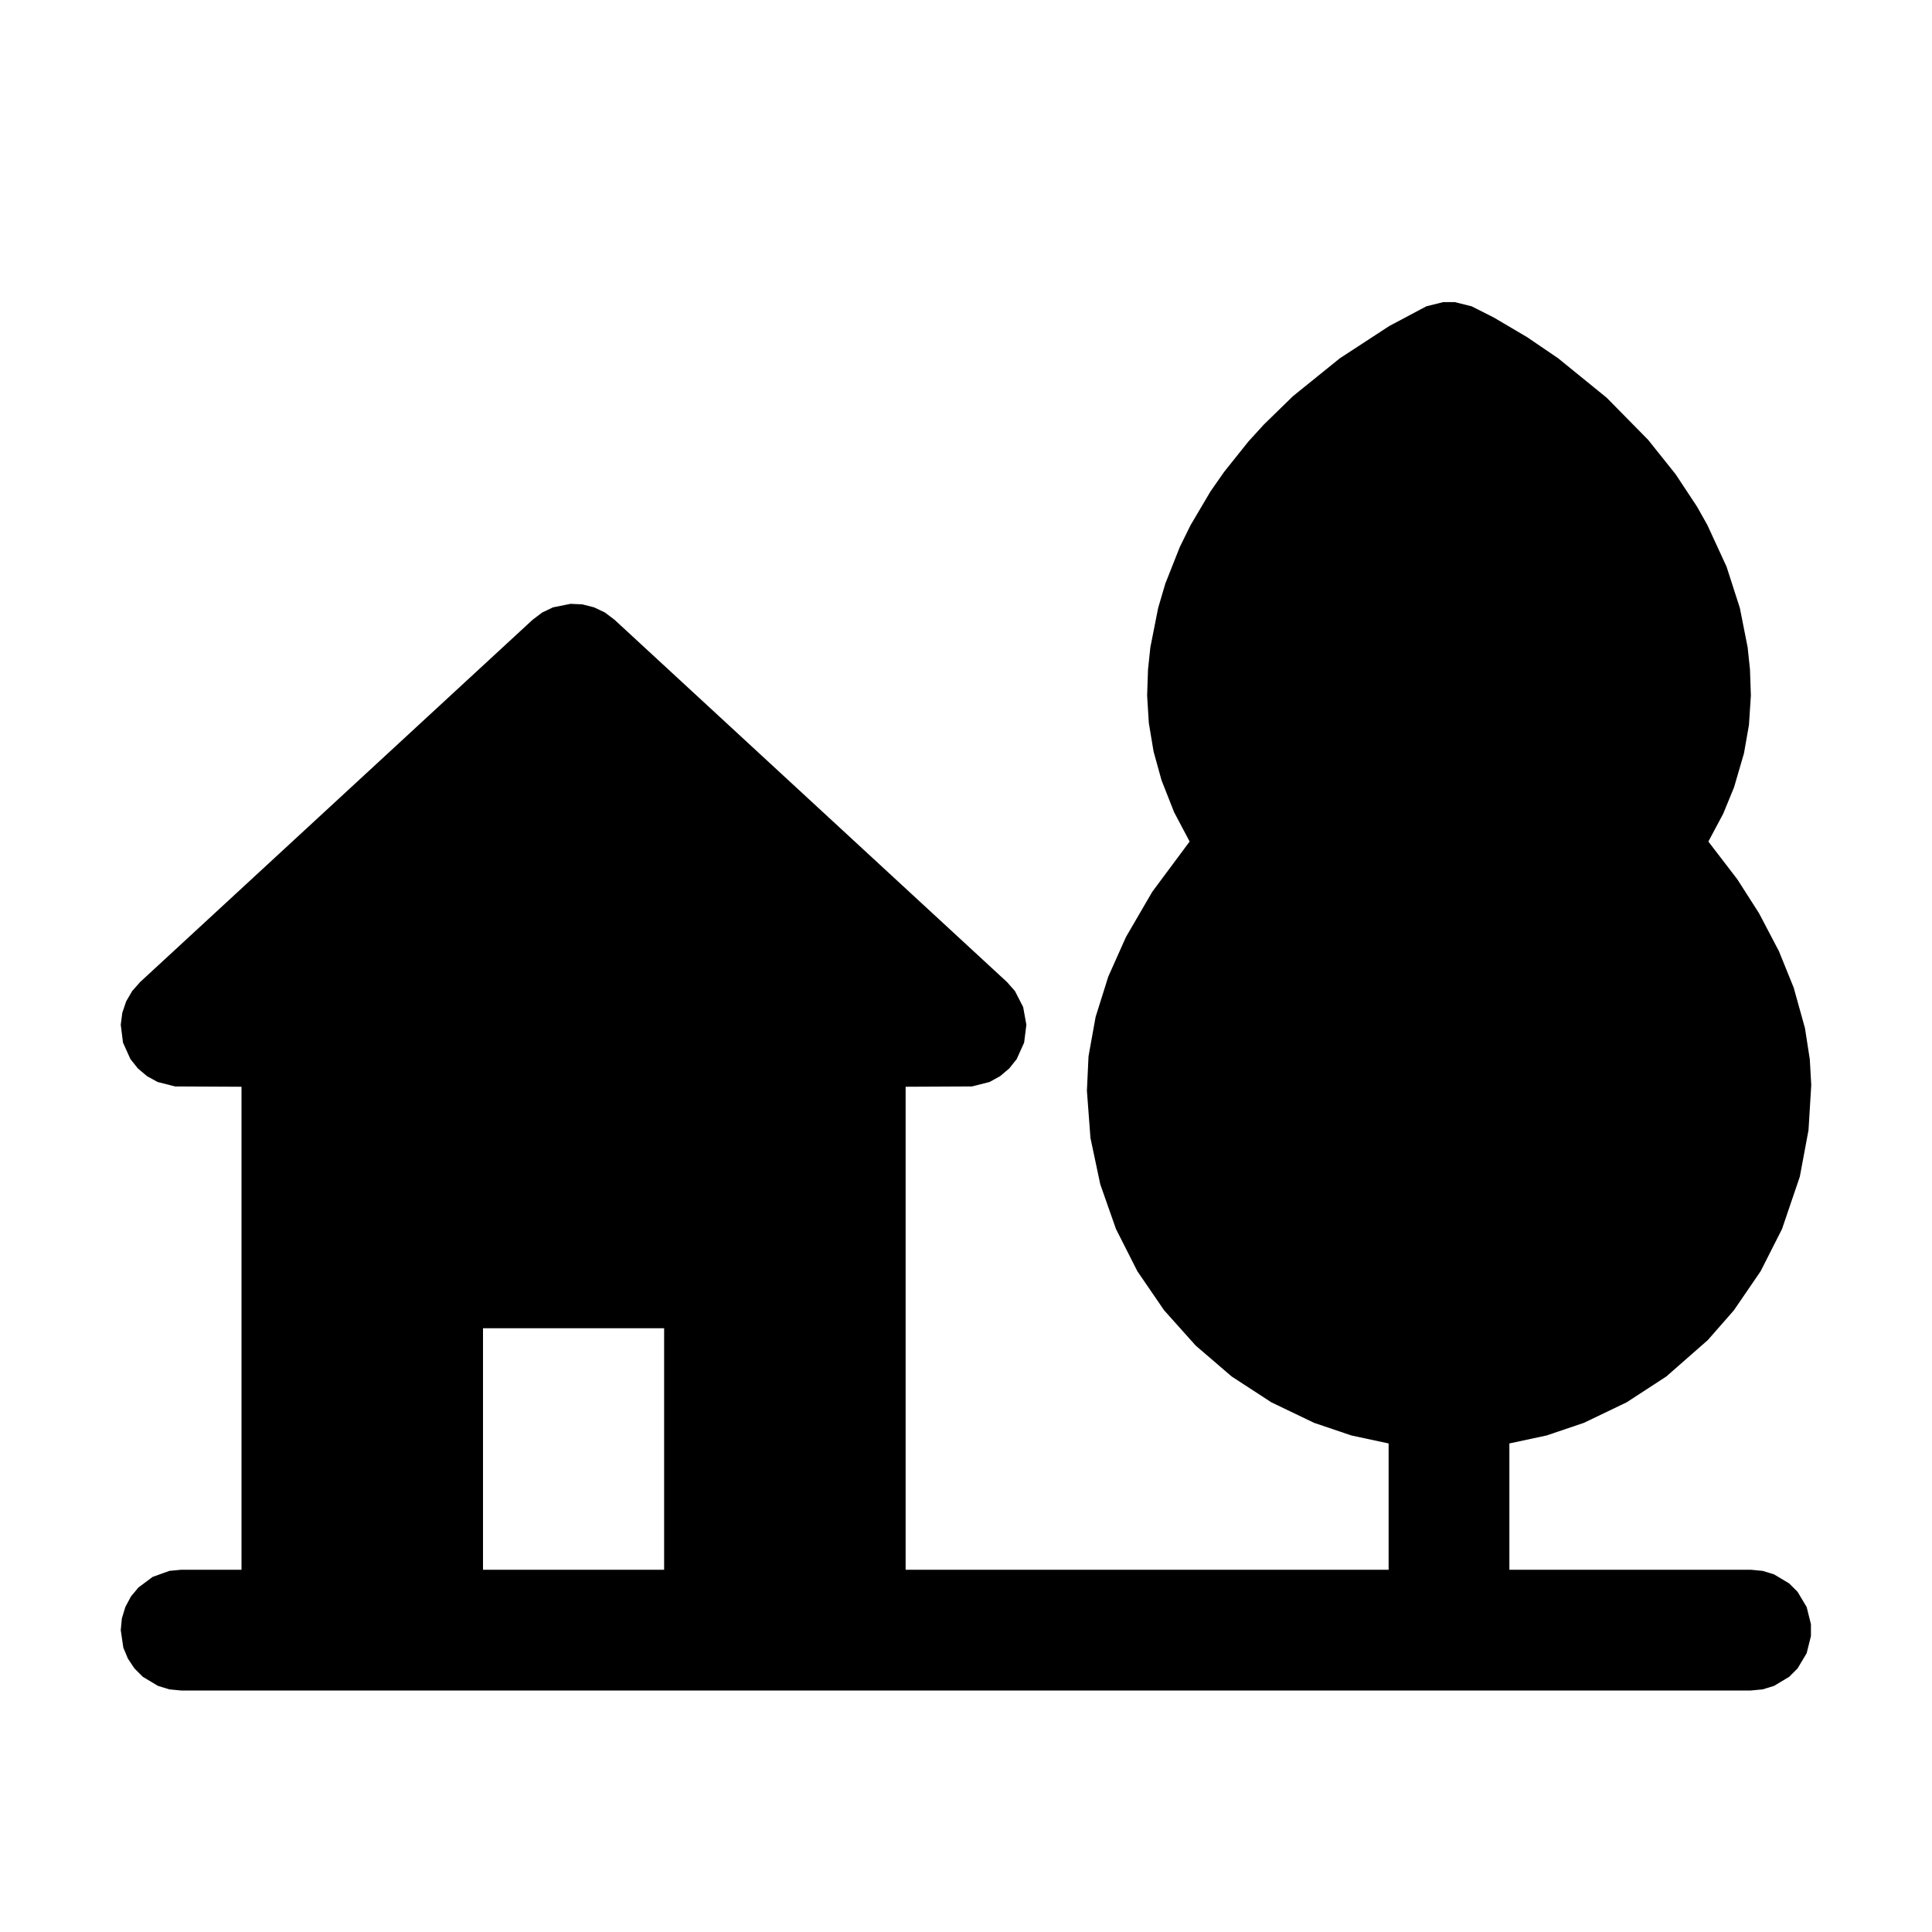
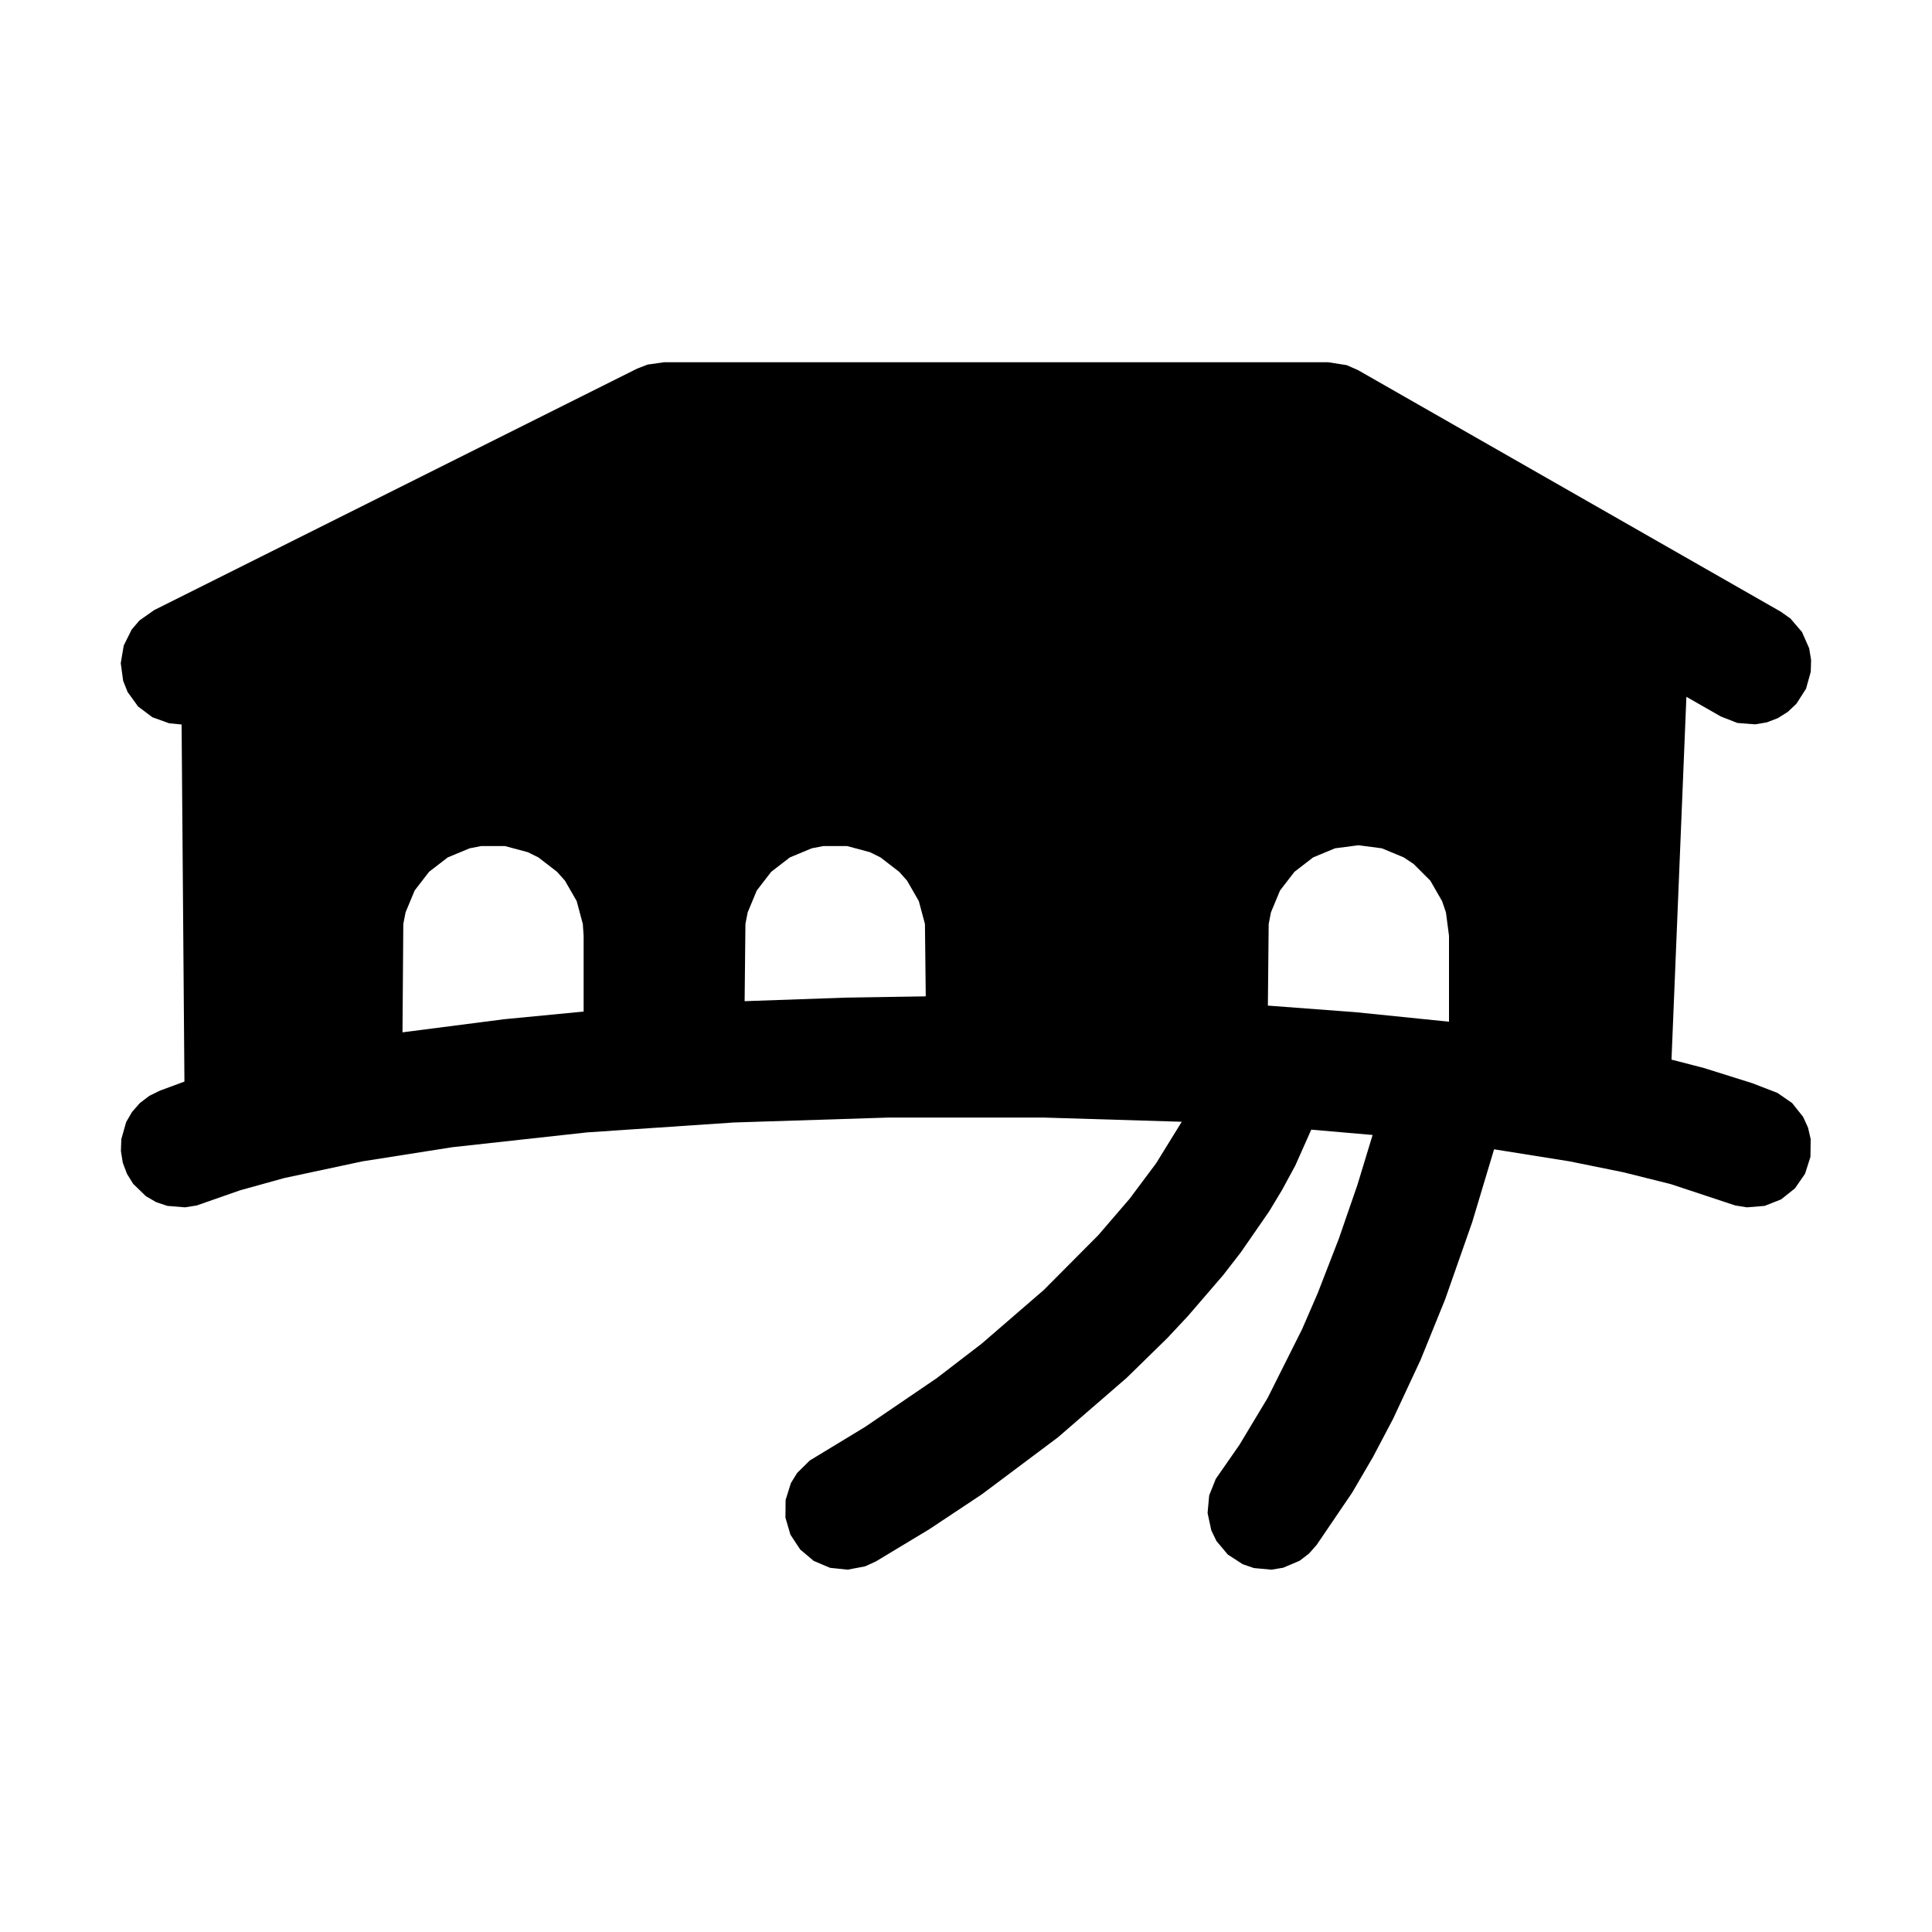
<svg xmlns="http://www.w3.org/2000/svg" fill="currentColor" viewBox="0 0 24 24" aria-hidden="true" data-slot="icon">
-   <path fill-rule="evenodd" d="M14.778 10.454L14.314 11.078L13.987 11.64L13.767 12.133L13.61 12.633L13.522 13.121L13.502 13.549L13.546 14.136L13.668 14.712L13.863 15.267L14.129 15.792L14.461 16.277L14.854 16.716L15.3 17.099L15.793 17.42L16.324 17.675L16.788 17.832L17.25 17.931L17.25 19.5L11.25 19.5L11.25 13.5L12.075 13.496L12.292 13.441L12.423 13.369L12.537 13.273L12.63 13.156L12.722 12.952L12.75 12.73L12.71 12.51L12.608 12.311L12.509 12.199L7.634 7.699L7.515 7.609L7.381 7.545L7.236 7.508L7.088 7.501L6.869 7.545L6.735 7.609L6.616 7.699L1.741 12.199L1.642 12.311L1.567 12.44L1.519 12.582L1.5 12.73L1.528 12.952L1.62 13.156L1.713 13.273L1.827 13.369L1.958 13.441L2.175 13.496L3 13.5L3 19.5L2.25 19.5L2.104 19.514L1.896 19.589L1.72 19.72L1.626 19.833L1.557 19.963L1.514 20.104L1.5 20.25L1.532 20.468L1.589 20.604L1.67 20.726L1.774 20.83L1.963 20.943L2.104 20.986L2.25 21L21.75 21L21.896 20.986L22.037 20.943L22.226 20.83L22.33 20.726L22.443 20.537L22.496 20.324L22.496 20.176L22.443 19.963L22.33 19.774L22.226 19.67L22.037 19.557L21.896 19.514L21.75 19.5L18.75 19.5L18.75 17.931L19.212 17.832L19.676 17.675L20.207 17.42L20.7 17.099L21.216 16.646L21.539 16.277L21.871 15.792L22.137 15.267L22.358 14.617L22.466 14.039L22.5 13.479L22.482 13.159L22.422 12.772L22.282 12.269L22.098 11.815L21.851 11.344L21.583 10.925L21.222 10.454L21.406 10.109L21.541 9.78L21.664 9.359L21.726 9.007L21.75 8.64L21.739 8.318L21.71 8.042L21.613 7.552L21.448 7.04L21.21 6.523L21.082 6.295L20.815 5.891L20.473 5.463L19.958 4.94L19.355 4.45L18.97 4.188L18.556 3.944L18.281 3.805L18.072 3.753L17.928 3.753L17.719 3.805L17.258 4.05L16.645 4.45L16.062 4.921L15.699 5.275L15.506 5.487L15.205 5.864L15.037 6.105L14.79 6.523L14.656 6.795L14.476 7.25L14.387 7.552L14.29 8.042L14.261 8.318L14.25 8.64L14.271 8.98L14.33 9.335L14.429 9.693L14.585 10.089ZM6 19.5L6 16.5L8.25 16.5L8.25 19.5Z" clip-rule="evenodd" />
+   <path fill-rule="evenodd" d="M21.583 8.981L21.802 8.998L21.947 8.974L22.085 8.921L22.209 8.843L22.316 8.742L22.435 8.556L22.494 8.345L22.498 8.198L22.474 8.053L22.385 7.851L22.242 7.684L22.122 7.599L16.872 4.599L16.73 4.536L16.5 4.5L8.25 4.5L8.044 4.529L7.915 4.579L1.915 7.579L1.733 7.707L1.636 7.82L1.537 8.019L1.5 8.238L1.53 8.458L1.585 8.596L1.715 8.776L1.893 8.91L2.102 8.985L2.256 9L2.291 13.436L1.987 13.548L1.855 13.613L1.738 13.702L1.641 13.812L1.567 13.939L1.507 14.151L1.502 14.298L1.525 14.443L1.577 14.581L1.654 14.706L1.812 14.859L1.939 14.933L2.079 14.98L2.298 14.998L2.443 14.975L2.984 14.786L3.532 14.634L4.501 14.427L5.619 14.251L7.293 14.067L9.116 13.944L11.029 13.883L12.971 13.883L14.68 13.935L14.363 14.449L14.032 14.892L13.643 15.344L12.966 16.025L12.194 16.692L11.635 17.121L10.746 17.726L10.059 18.143L9.902 18.298L9.825 18.423L9.759 18.633L9.757 18.853L9.819 19.064L9.94 19.248L10.108 19.39L10.311 19.476L10.53 19.499L10.746 19.458L10.88 19.397L11.542 18.998L12.197 18.563L13.141 17.856L13.995 17.117L14.501 16.622L14.758 16.347L15.193 15.842L15.414 15.557L15.766 15.048L15.927 14.781L16.091 14.478L16.289 14.033L17.051 14.099L16.863 14.717L16.631 15.389L16.368 16.067L16.175 16.512L15.748 17.364L15.397 17.948L15.103 18.371L15.021 18.576L15.001 18.795L15.047 19.01L15.111 19.143L15.252 19.311L15.437 19.431L15.576 19.479L15.795 19.499L15.94 19.475L16.143 19.389L16.26 19.3L16.357 19.19L16.797 18.542L17.056 18.099L17.306 17.624L17.647 16.893L17.951 16.144L18.288 15.183L18.56 14.277L19.499 14.427L20.164 14.562L20.753 14.709L21.557 14.975L21.702 14.998L21.921 14.98L22.126 14.899L22.298 14.762L22.423 14.581L22.49 14.371L22.493 14.151L22.46 14.008L22.399 13.874L22.262 13.702L22.081 13.577L21.768 13.456L21.166 13.267L20.764 13.163L20.949 8.656L21.378 8.901ZM5.01 11.478L5.038 11.334L5.151 11.062L5.33 10.83L5.562 10.651L5.834 10.538L5.978 10.51L6.272 10.51L6.556 10.586L6.688 10.651L6.92 10.83L7.018 10.94L7.164 11.194L7.24 11.478L7.25 11.625L7.25 12.566L6.265 12.661L5 12.824ZM9.26 11.478L9.288 11.334L9.401 11.062L9.58 10.83L9.812 10.651L10.084 10.538L10.228 10.51L10.522 10.51L10.806 10.586L10.938 10.651L11.17 10.83L11.268 10.94L11.414 11.194L11.49 11.478L11.5 12.377L10.506 12.393L9.25 12.437ZM15.76 11.478L15.788 11.334L15.901 11.062L16.08 10.83L16.312 10.651L16.584 10.538L16.875 10.5L17.166 10.538L17.438 10.651L17.56 10.732L17.768 10.94L17.914 11.194L17.962 11.334L18 11.625L18 12.692L16.842 12.574L15.75 12.492Z" clip-rule="evenodd" />
</svg>
